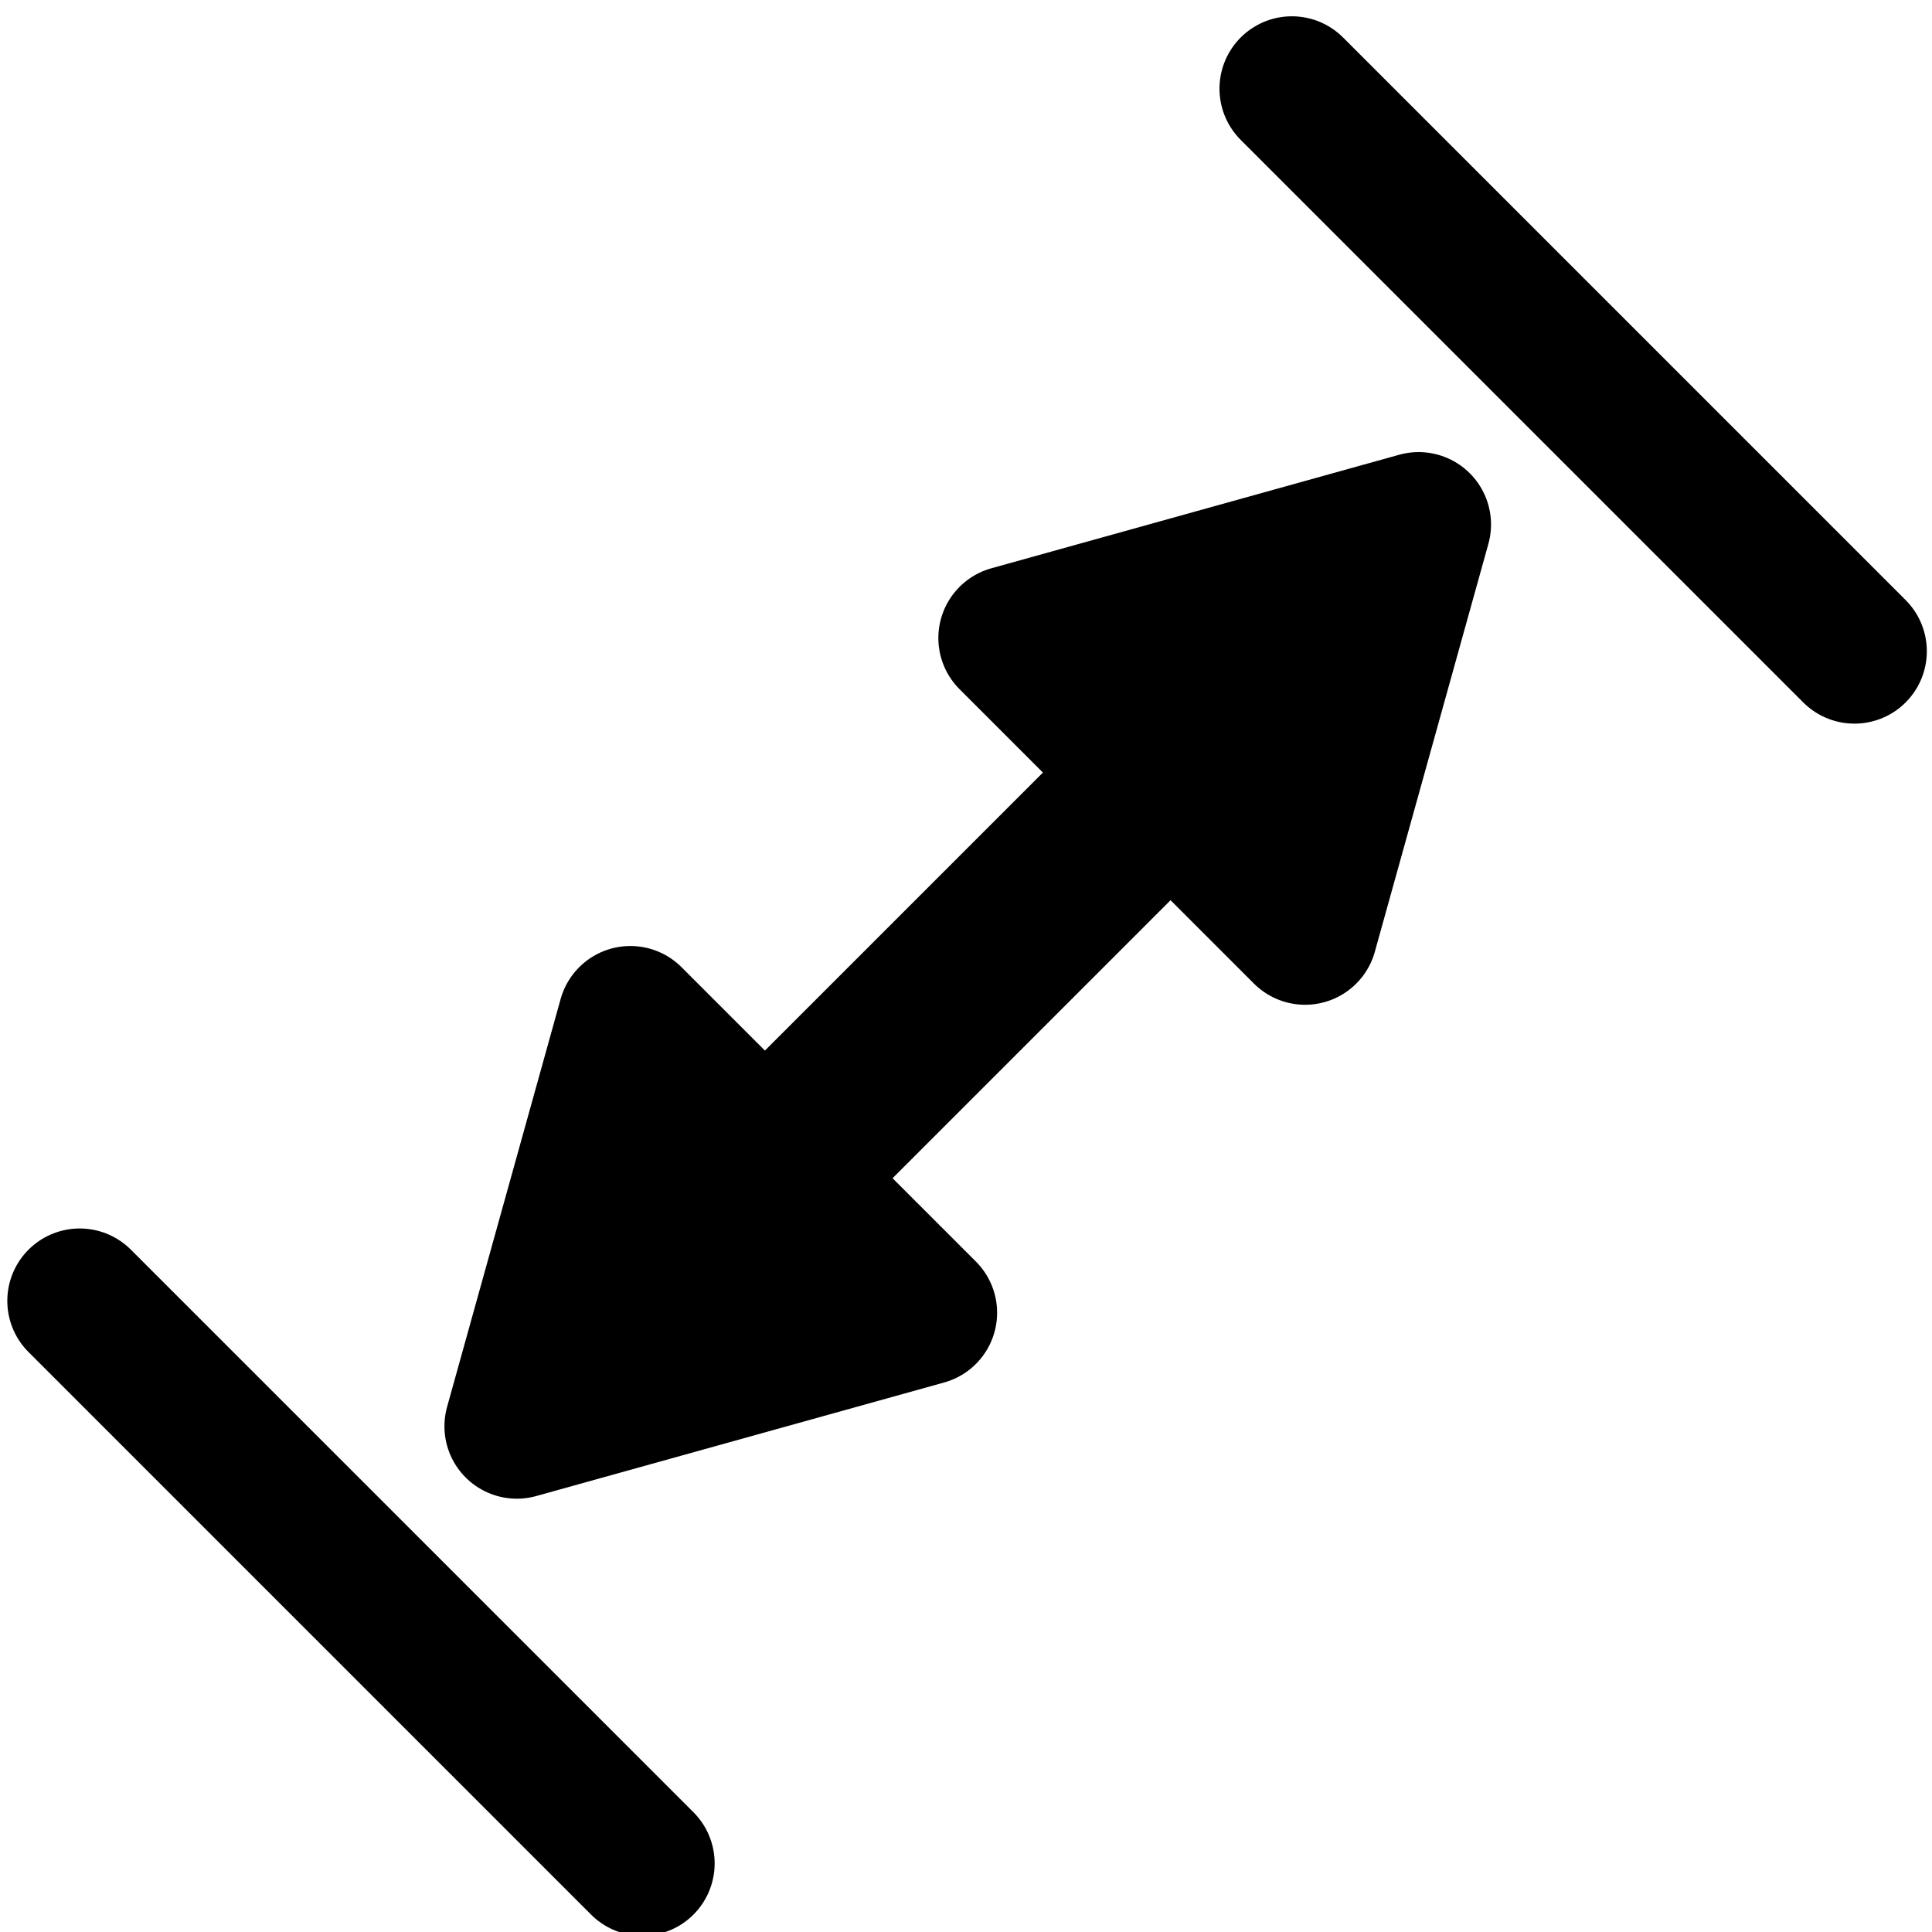
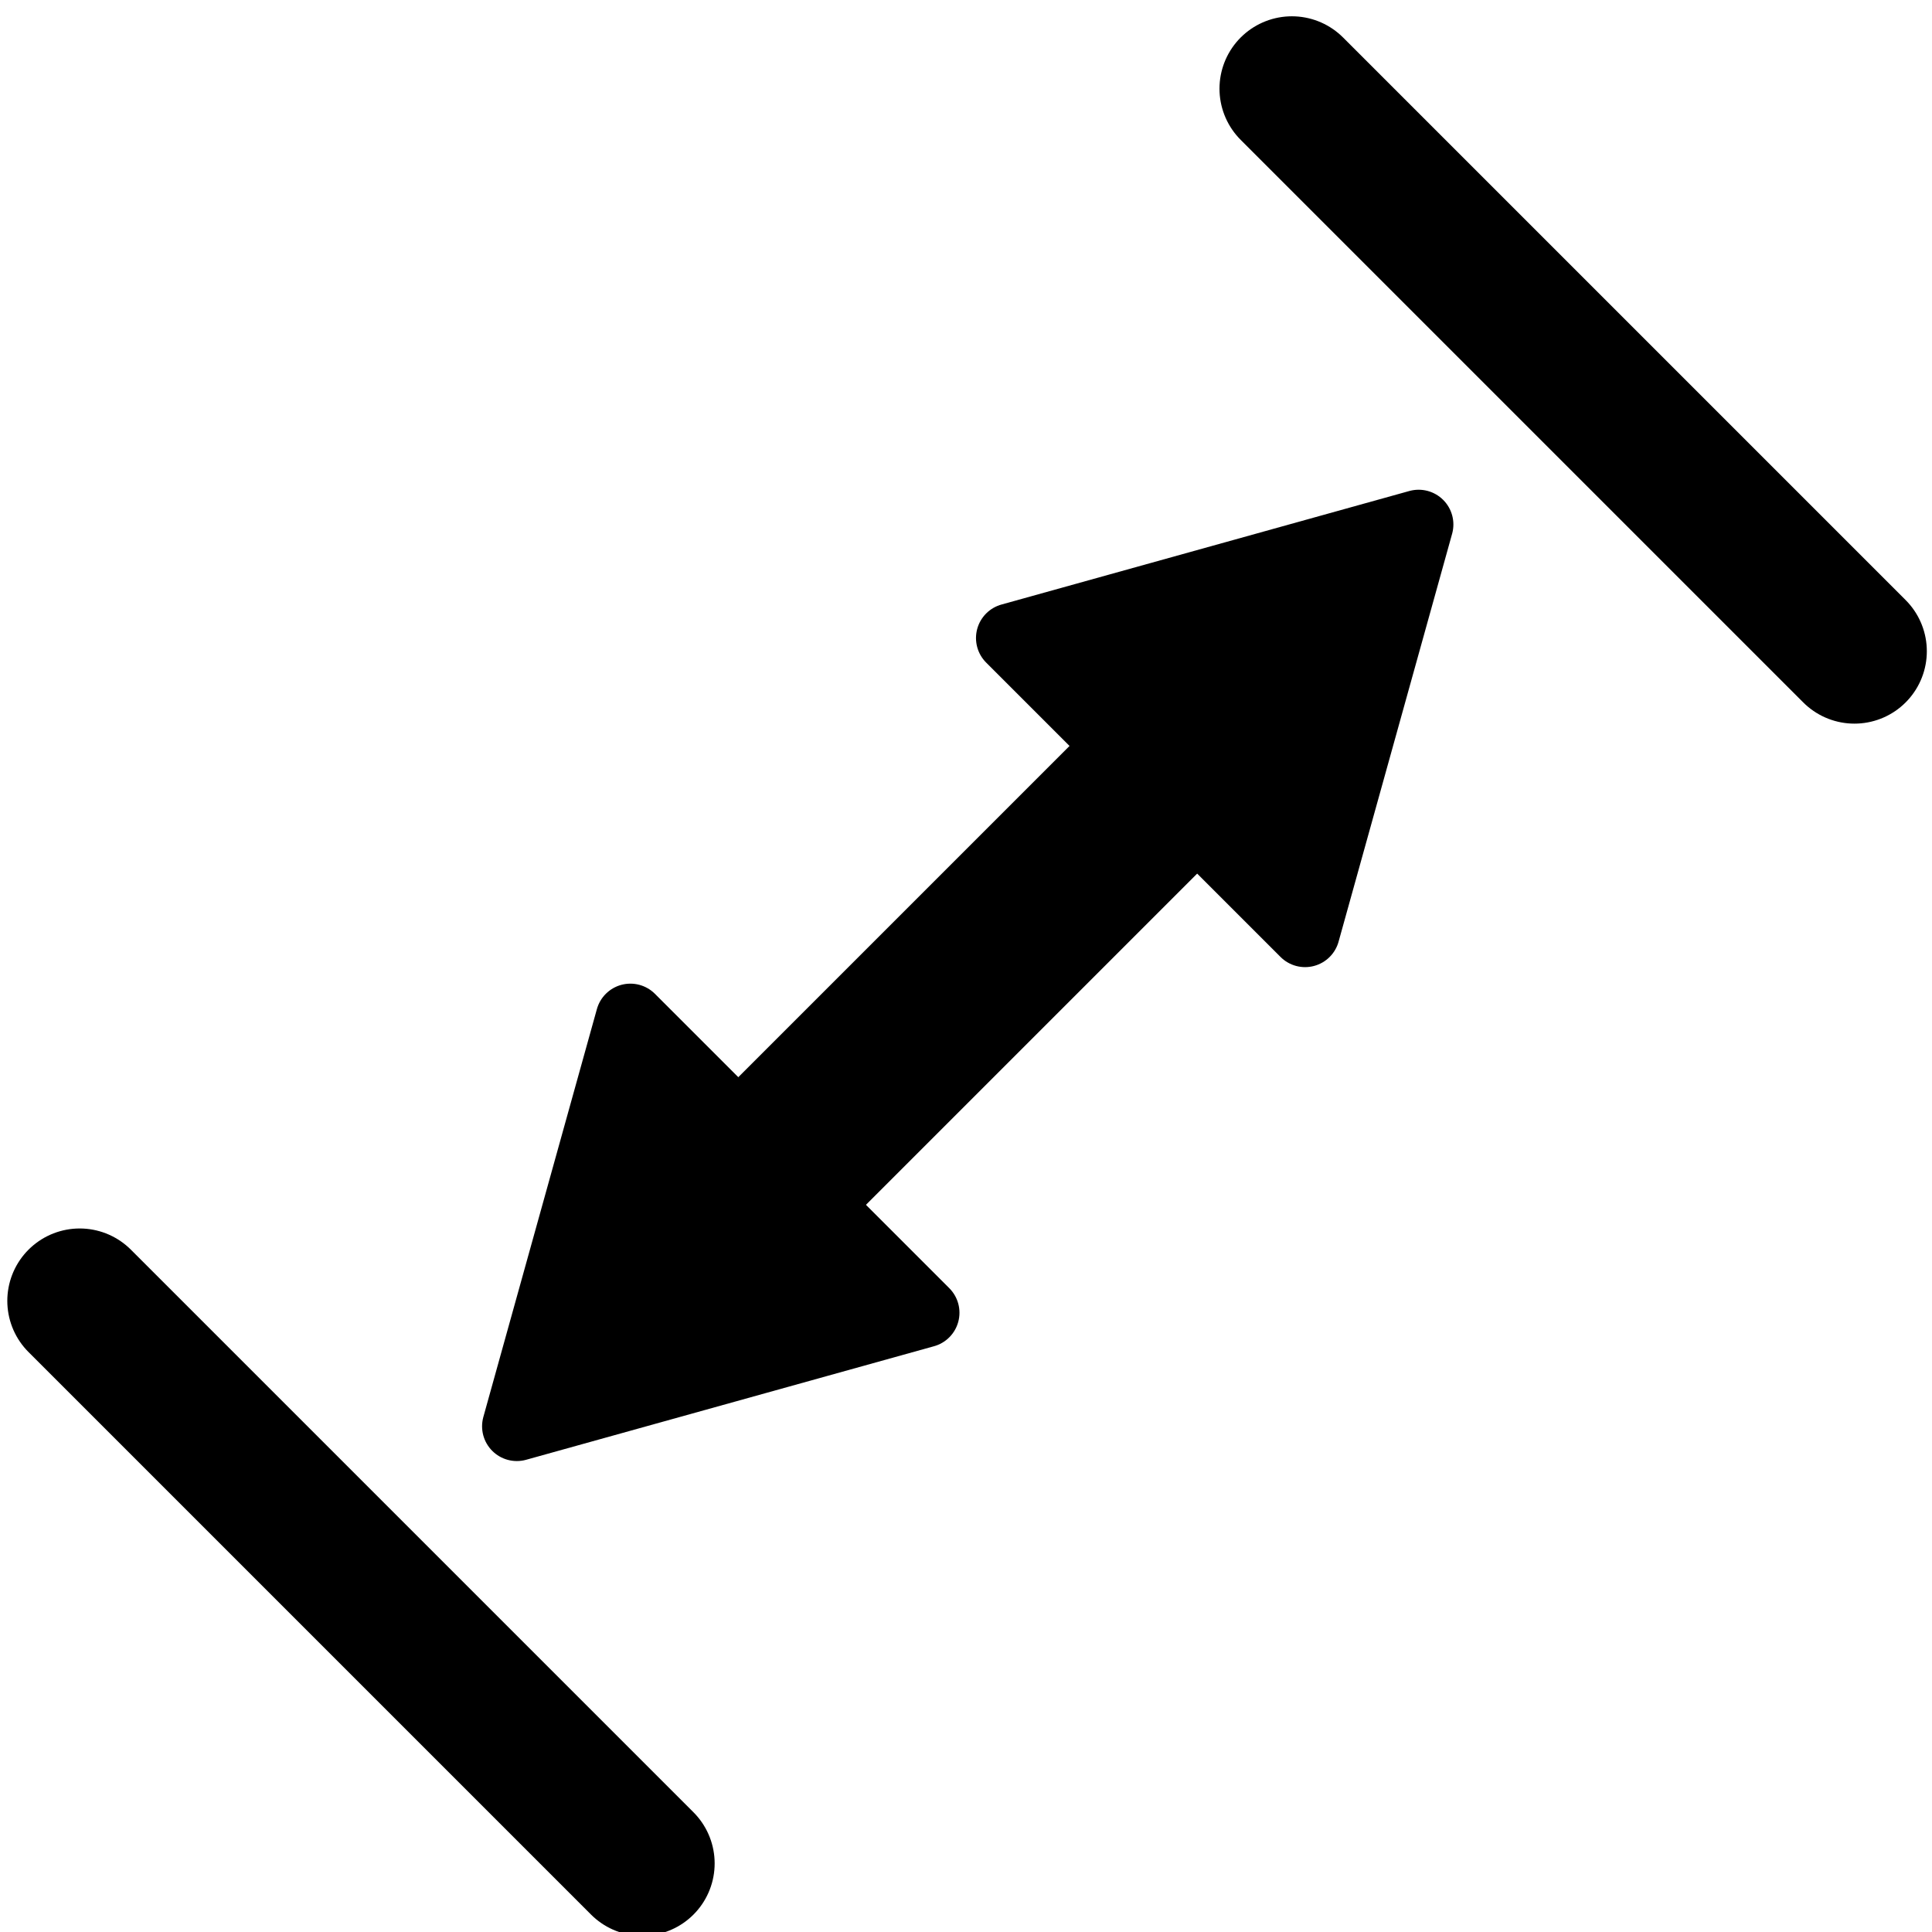
<svg xmlns="http://www.w3.org/2000/svg" viewBox="0 0 417 417" style="stroke-linecap:round;stroke-linejoin:round;stroke-miterlimit:1.5;">
-   <path d="M306.196,113.204L218.157,137.711L281.689,201.243L306.196,113.204Z" style="fill:currentColor;stroke:currentColor;stroke-width:31.25px;" />
-   <path d="M111.551,307.85L199.59,283.342L136.058,219.81L111.551,307.85Z" style="fill:currentColor;stroke:currentColor;stroke-width:31.25px;" />
+   <path d="M306.196,113.204L218.157,137.711L281.689,201.243L306.196,113.204Z" style="fill:currentColor;stroke:currentColor;stroke-width:15px;" />
+   <path d="M111.551,307.85L199.59,283.342L136.058,219.81L111.551,307.85Z" style="fill:currentColor;stroke:currentColor;stroke-width:15px;" />
  <path d="M256.867,134.981L133.831,258.017L161.383,285.569L284.419,162.533L256.867,134.981Z" style="fill:currentColor" />
  <path d="M278.837,19.141L400.259,140.563" style="fill:none;stroke:currentColor;stroke-width:31.25px;" />
  <path d="M17.202,280.777L138.624,402.198" style="fill:none;stroke:currentColor;stroke-width:31.25px;" />
</svg>
